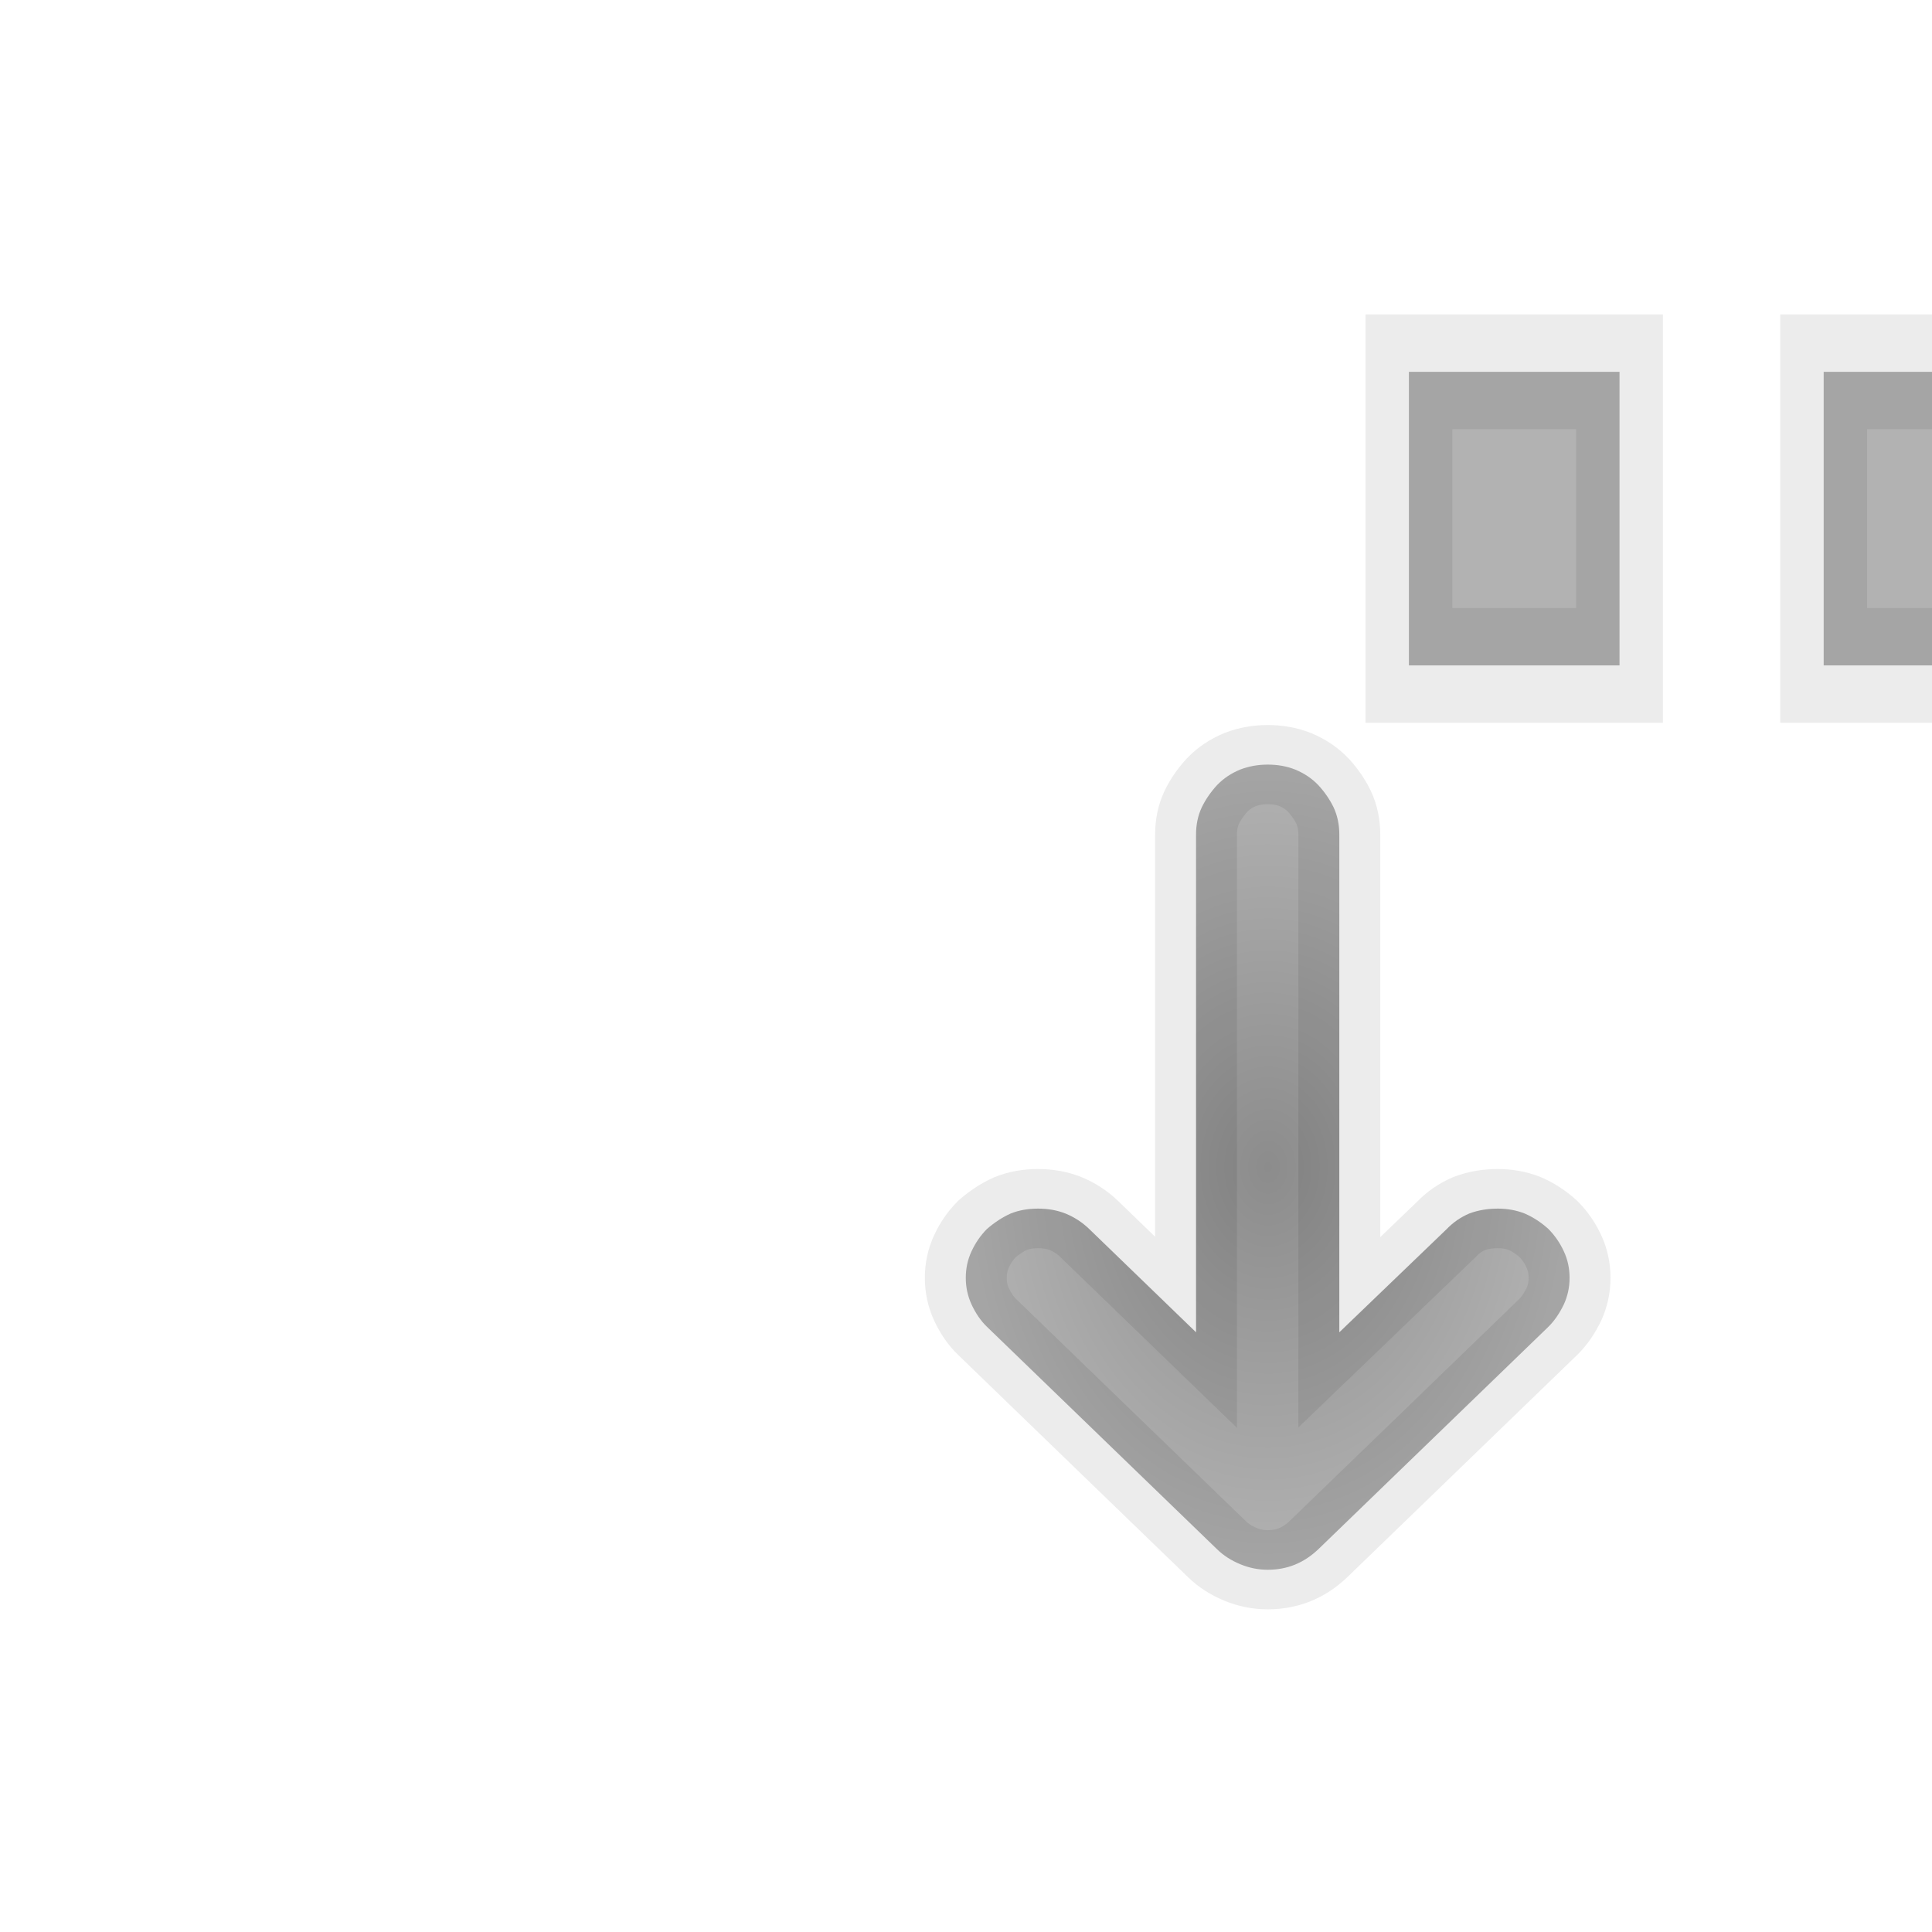
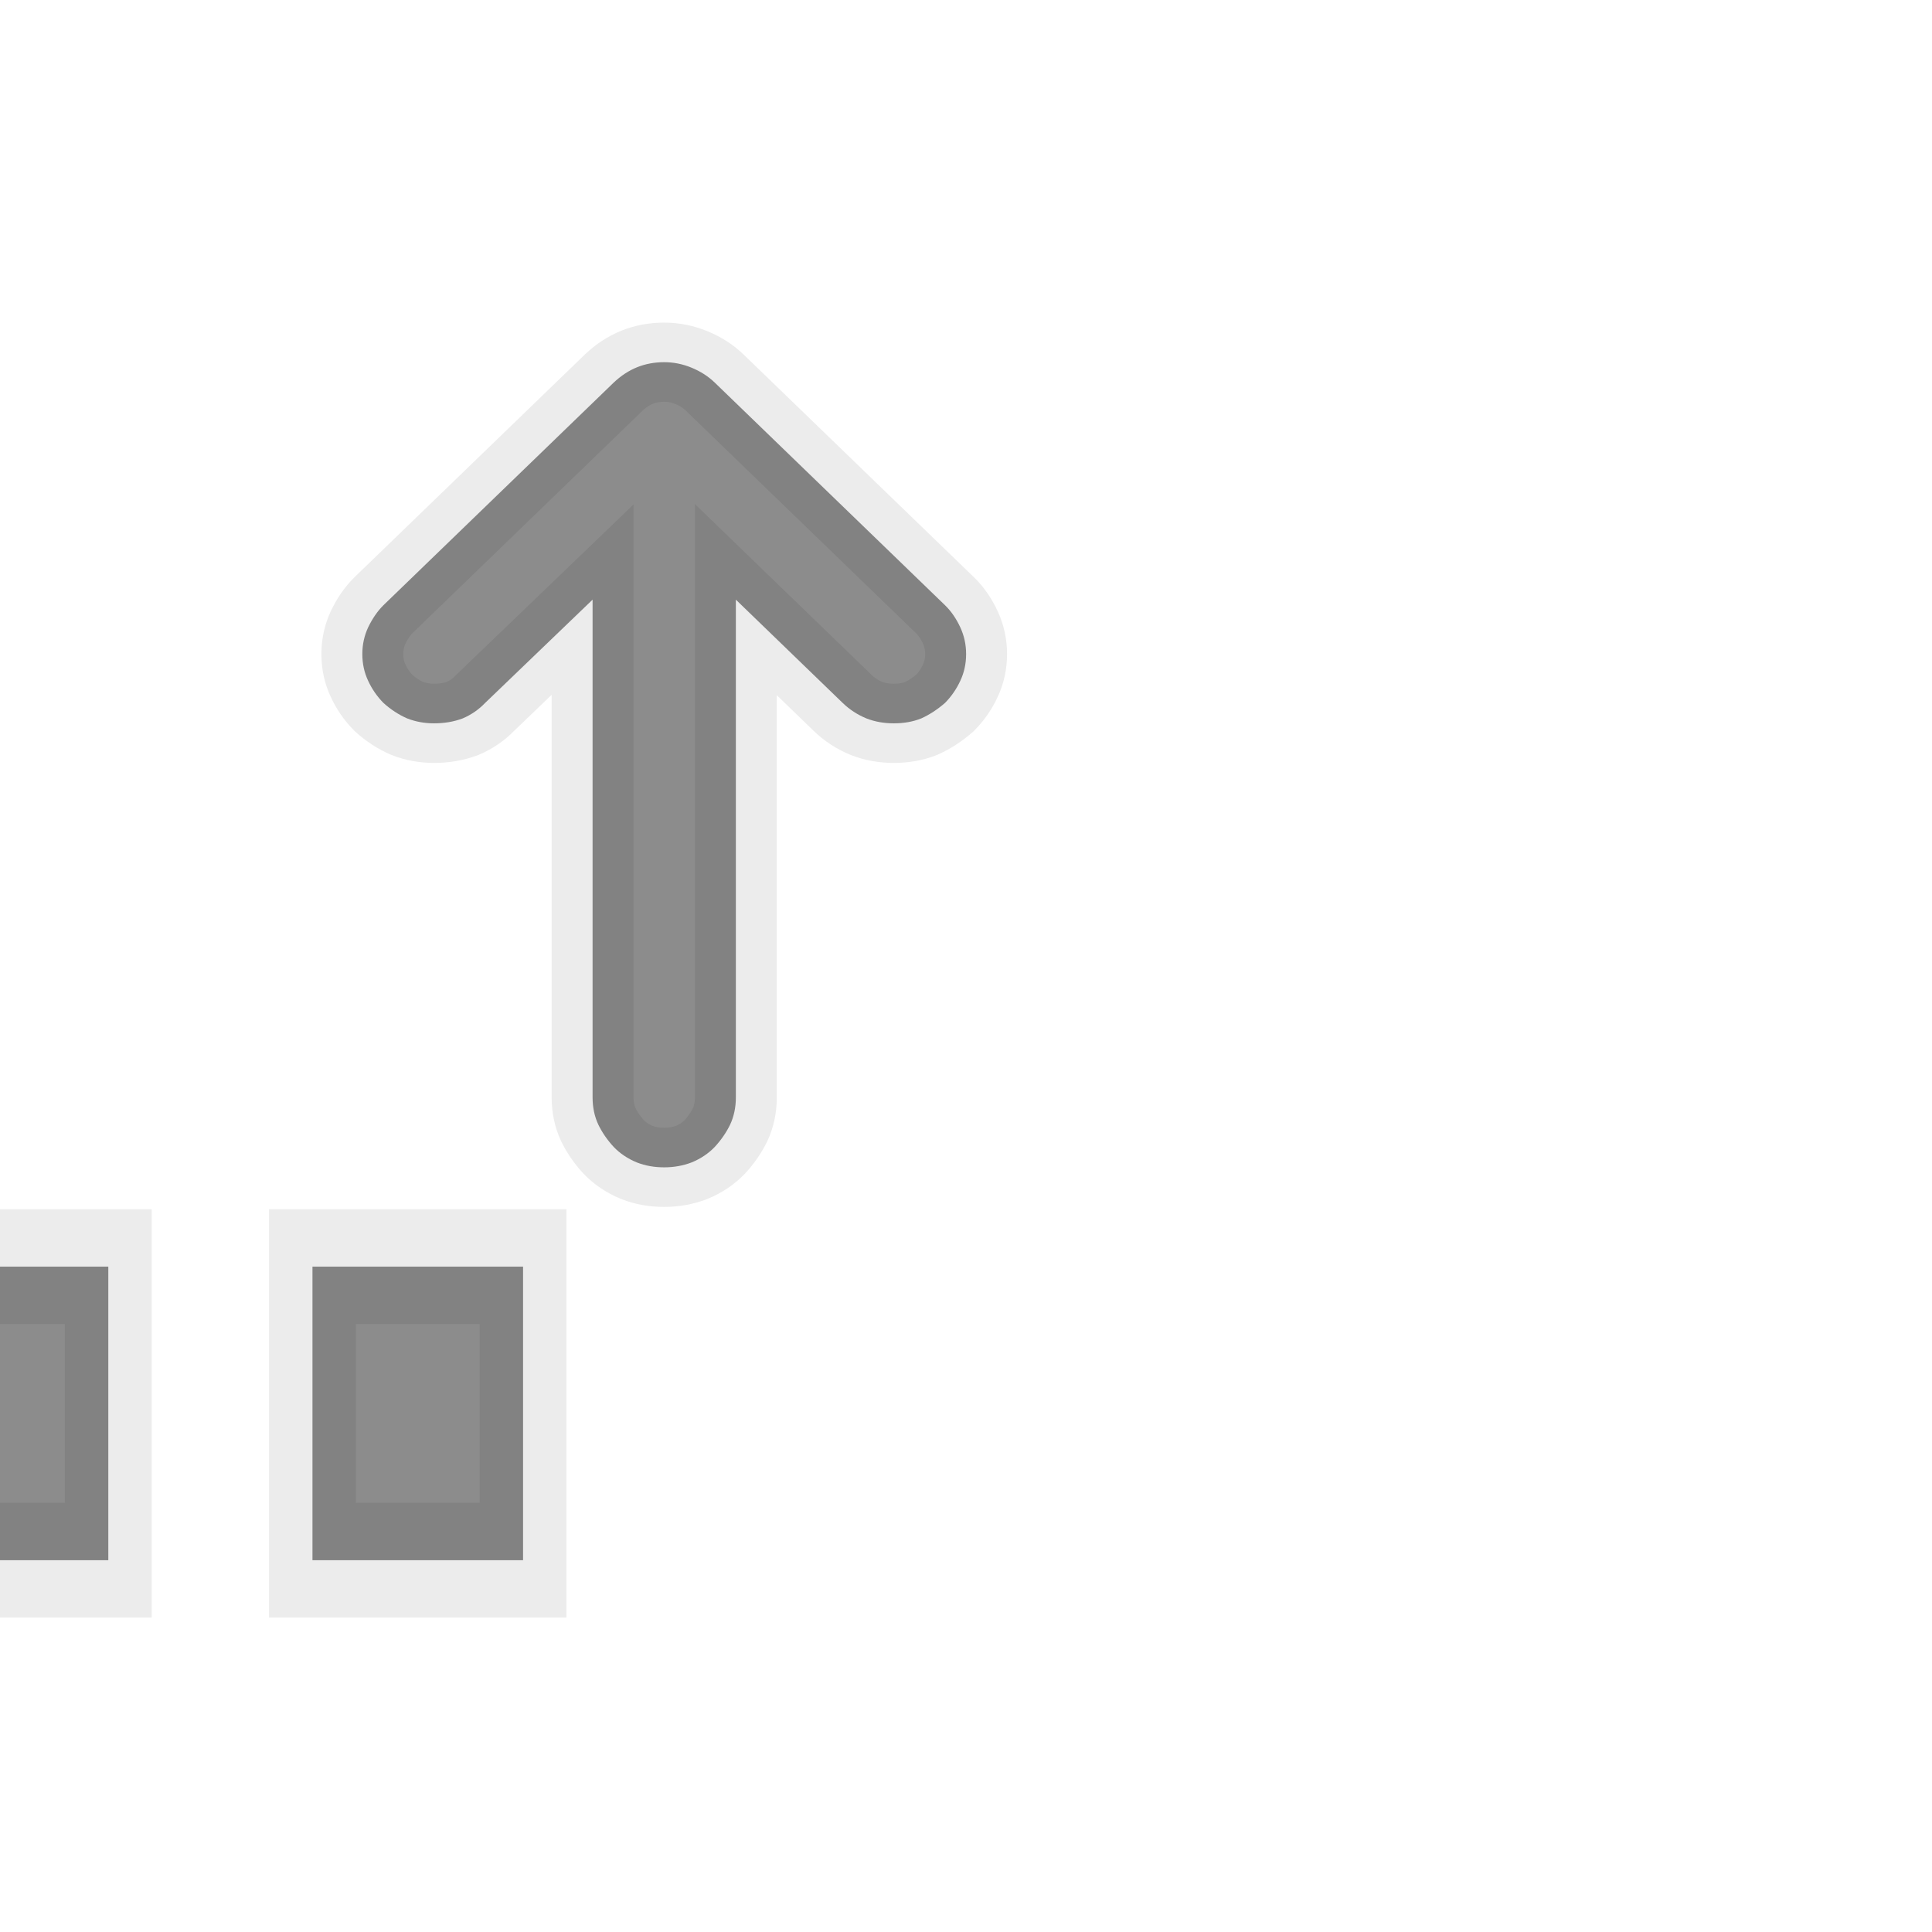
<svg xmlns="http://www.w3.org/2000/svg" xmlns:xlink="http://www.w3.org/1999/xlink" width="48" height="48" id="svg2" version="1.1" style="display:inline">
  <defs id="defs4">
    <linearGradient id="linearGradient4185">
      <stop style="stop-color:#8c8c8c;stop-opacity:1;" offset="0" id="stop4187" />
-       <stop style="stop-color:#b2b2b2;stop-opacity:1;" offset="1" id="stop4189" />
+       <stop style="stop-color:#8c8c8c;stop-opacity:1;" offset="1" id="stop4189" />
    </linearGradient>
    <linearGradient id="linearGradient4177">
      <stop style="stop-color:#8c8c8c;stop-opacity:1;" offset="0" id="stop4179" />
-       <stop style="stop-color:#b2b2b2;stop-opacity:1;" offset="1" id="stop4181" />
+       <stop style="stop-color:#8c8c8c;stop-opacity:1;" offset="1" id="stop4181" />
    </linearGradient>
    <radialGradient xlink:href="#linearGradient4177" id="radialGradient4183" cx="-1039.741" cy="15.241" fx="-1039.741" fy="15.241" r="10.17" gradientTransform="matrix(1,0,0,0.7251381,-1.016986,5.172436)" gradientUnits="userSpaceOnUse" />
    <radialGradient xlink:href="#linearGradient4185" id="radialGradient4199" cx="35.898" cy="860.244" fx="35.898" fy="860.244" r="12.466" gradientTransform="matrix(1,0,0,1.045697,-1.196594,-40.1467)" gradientUnits="userSpaceOnUse" />
    <radialGradient xlink:href="#linearGradient4185" id="radialGradient4223" gradientUnits="userSpaceOnUse" gradientTransform="matrix(1,0,0,1.045697,-58.63305,-1758.964)" cx="35.898" cy="860.244" fx="35.898" fy="860.244" r="12.466" />
    <radialGradient xlink:href="#linearGradient4177" id="radialGradient4225" gradientUnits="userSpaceOnUse" gradientTransform="matrix(1,0,0,0.7251381,2090.668,-42.02528)" cx="-1039.741" cy="15.241" fx="-1039.741" fy="15.241" r="10.17" />
    <radialGradient xlink:href="#linearGradient4185" id="radialGradient4229" gradientUnits="userSpaceOnUse" gradientTransform="matrix(1.239831,0,0,1.296488,-8.86492,-211.213)" cx="35.898" cy="860.244" fx="35.898" fy="860.244" r="12.466" />
-     <radialGradient xlink:href="#linearGradient4185" id="radialGradient4243" gradientUnits="userSpaceOnUse" gradientTransform="matrix(1.239831,0,0,1.296488,-64.05298,-2000.056)" cx="35.898" cy="860.244" fx="35.898" fy="860.244" r="12.466" />
-     <radialGradient xlink:href="#linearGradient4177" id="radialGradient4245" gradientUnits="userSpaceOnUse" gradientTransform="matrix(1,0,0,0.7251381,2090.668,-42.02528)" cx="-1039.741" cy="15.241" fx="-1039.741" fy="15.241" r="10.17" />
+     <radialGradient xlink:href="#linearGradient4185" id="radialGradient4243" gradientUnits="userSpaceOnUse" gradientTransform="matrix(1.239831,0,0,1.296488,-8.864922,-211.2131)" cx="35.898" cy="860.244" fx="35.898" fy="860.244" r="12.466" />
+     <radialGradient xlink:href="#linearGradient4177" id="radialGradient4245" gradientUnits="userSpaceOnUse" gradientTransform="matrix(1,0,0,0.7251381,-1.017016,5.172435)" cx="-1039.741" cy="15.241" fx="-1039.741" fy="15.241" r="10.17" />
  </defs>
  <g id="layer1" transform="translate(0,-1004.362)" style="display:none">
    <text xml:space="preserve" style="font-size:28.768px;font-style:normal;font-variant:normal;font-weight:normal;font-stretch:normal;line-height:125%;letter-spacing:0px;word-spacing:0px;fill:url(#radialGradient4183);fill-opacity:1;stroke:#000000;stroke-width:2;stroke-miterlimit:4;stroke-opacity:0.078;stroke-dasharray:none;font-family:Liberation Sans;-inkscape-font-specification:Liberation Sans" x="-1052.571" y="25.242" id="text3008" transform="matrix(0,-0.9832857,1.016998,0,0,0)">
      <tspan id="tspan3010" x="-1052.571" y="25.242" style="fill:url(#radialGradient4183);fill-opacity:1;stroke:#000000;stroke-width:2;stroke-miterlimit:4;stroke-opacity:0.078;stroke-dasharray:none">➜</tspan>
    </text>
    <text xml:space="preserve" style="font-size:42.644px;font-style:normal;font-variant:normal;font-weight:bold;font-stretch:normal;text-align:center;line-height:29%;letter-spacing:0px;word-spacing:0px;text-anchor:middle;fill:url(#radialGradient4229);fill-opacity:1;stroke:#000000;stroke-width:2.48;stroke-miterlimit:4;stroke-opacity:0.078;stroke-dasharray:none;font-family:Liberation Sans;-inkscape-font-specification:Liberation Sans Bold" x="35.653" y="894.893" id="text3012" transform="scale(0.8697534,1.149751)">
      <tspan id="tspan3014" x="35.653" y="894.893" style="fill:url(#radialGradient4229);fill-opacity:1;stroke:#000000;stroke-width:2.48;stroke-miterlimit:4;stroke-opacity:0.078;stroke-dasharray:none">.</tspan>
      <tspan x="35.653" y="907.259" id="tspan3018" style="fill:url(#radialGradient4229);fill-opacity:1;stroke:#000000;stroke-width:2.48;stroke-miterlimit:4;stroke-opacity:0.078;stroke-dasharray:none">..</tspan>
    </text>
  </g>
  <g style="display:inline" transform="translate(0,-1004.362)" id="g4231">
-     <text transform="matrix(0,0.9832857,-1.016998,0,0,0)" id="text4233" y="-21.955" x="1039.114" style="font-size:28.768px;font-style:normal;font-variant:normal;font-weight:normal;font-stretch:normal;line-height:125%;letter-spacing:0px;word-spacing:0px;fill:url(#radialGradient4245);fill-opacity:1;stroke:#000000;stroke-width:2;stroke-miterlimit:4;stroke-opacity:0.078;stroke-dasharray:none;font-family:Liberation Sans;-inkscape-font-specification:Liberation Sans" xml:space="preserve">
-       <tspan style="fill:url(#radialGradient4245);fill-opacity:1;stroke:#000000;stroke-width:2;stroke-miterlimit:4;stroke-opacity:0.078;stroke-dasharray:none" y="-21.955" x="1039.114" id="tspan4235">➜</tspan>
+     <text transform="matrix(0,-0.9832857,1.016998,0,0,0)" id="text4233" y="25.242" x="-1052.571" style="font-size:28.768px;font-style:normal;font-variant:normal;font-weight:normal;font-stretch:normal;line-height:125%;letter-spacing:0px;word-spacing:0px;fill:url(#radialGradient4245);fill-opacity:1;stroke:#000000;stroke-width:2;stroke-miterlimit:4;stroke-opacity:0.078;stroke-dasharray:none;font-family:Liberation Sans;-inkscape-font-specification:Liberation Sans" xml:space="preserve">
+       <tspan style="fill:url(#radialGradient4245);fill-opacity:1;stroke:#000000;stroke-width:2;stroke-miterlimit:4;stroke-opacity:0.078;stroke-dasharray:none" y="25.242" x="-1052.571" id="tspan4235">➜</tspan>
    </text>
-     <text transform="scale(-0.8697534,-1.149751)" id="text4237" y="-893.95" x="-19.535" style="font-size:42.644px;font-style:normal;font-variant:normal;font-weight:bold;font-stretch:normal;text-align:center;line-height:29%;letter-spacing:0px;word-spacing:0px;text-anchor:middle;fill:url(#radialGradient4243);fill-opacity:1;stroke:#000000;stroke-width:2.48;stroke-miterlimit:4;stroke-opacity:0.078;stroke-dasharray:none;font-family:Liberation Sans;-inkscape-font-specification:Liberation Sans Bold" xml:space="preserve">
-       <tspan style="fill:url(#radialGradient4243);fill-opacity:1;stroke:#000000;stroke-width:2.48;stroke-miterlimit:4;stroke-opacity:0.078;stroke-dasharray:none" y="-893.95" x="-19.535" id="tspan4239">.</tspan>
-       <tspan style="fill:url(#radialGradient4243);fill-opacity:1;stroke:#000000;stroke-width:2.48;stroke-miterlimit:4;stroke-opacity:0.078;stroke-dasharray:none" id="tspan4241" y="-881.584" x="-19.535">..</tspan>
+     <text transform="scale(0.8697534,1.149751)" id="text4237" y="894.893" x="35.653" style="font-size:42.644px;font-style:normal;font-variant:normal;font-weight:bold;font-stretch:normal;text-align:center;line-height:29%;letter-spacing:0px;word-spacing:0px;text-anchor:middle;fill:url(#radialGradient4243);fill-opacity:1;stroke:#000000;stroke-width:2.48;stroke-miterlimit:4;stroke-opacity:0.078;stroke-dasharray:none;font-family:Liberation Sans;-inkscape-font-specification:Liberation Sans Bold" xml:space="preserve">
+       <tspan style="fill:url(#radialGradient4243);fill-opacity:1;stroke:#000000;stroke-width:2.48;stroke-miterlimit:4;stroke-opacity:0.078;stroke-dasharray:none" y="894.893" x="35.653" id="tspan4239">.</tspan>
+       <tspan style="fill:url(#radialGradient4243);fill-opacity:1;stroke:#000000;stroke-width:2.48;stroke-miterlimit:4;stroke-opacity:0.078;stroke-dasharray:none" id="tspan4241" y="907.259" x="35.653">..</tspan>
    </text>
  </g>
</svg>
